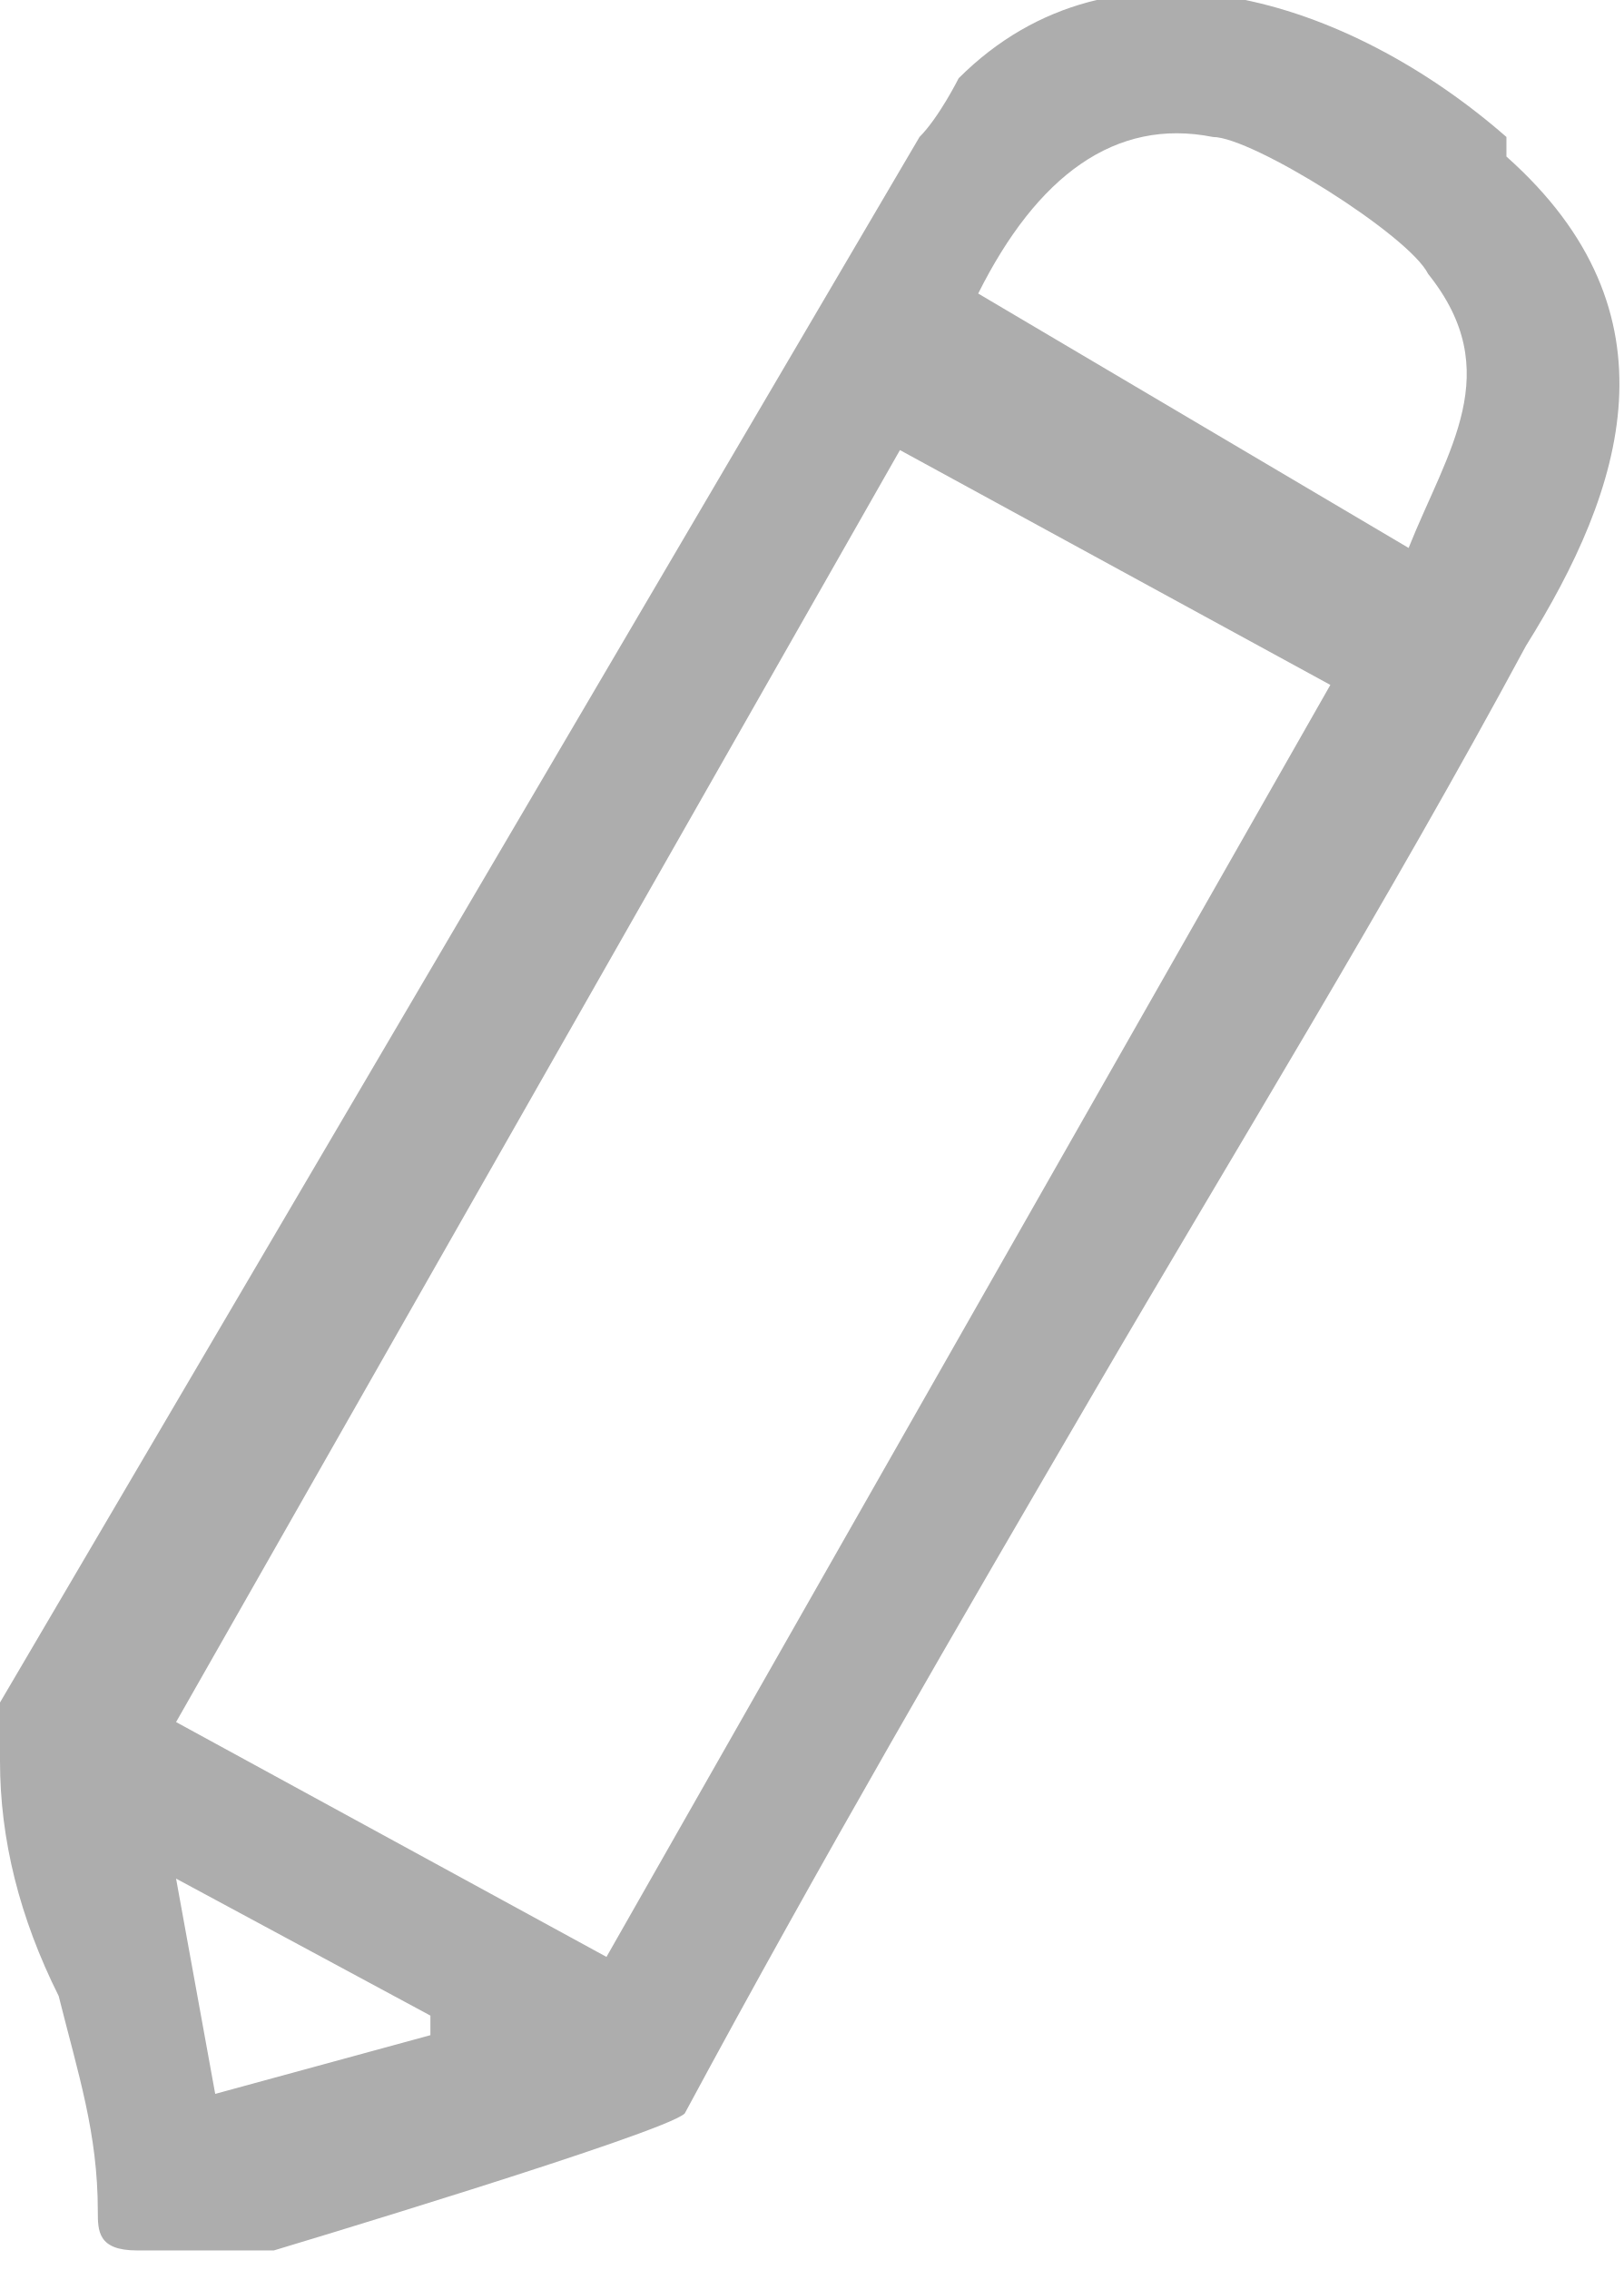
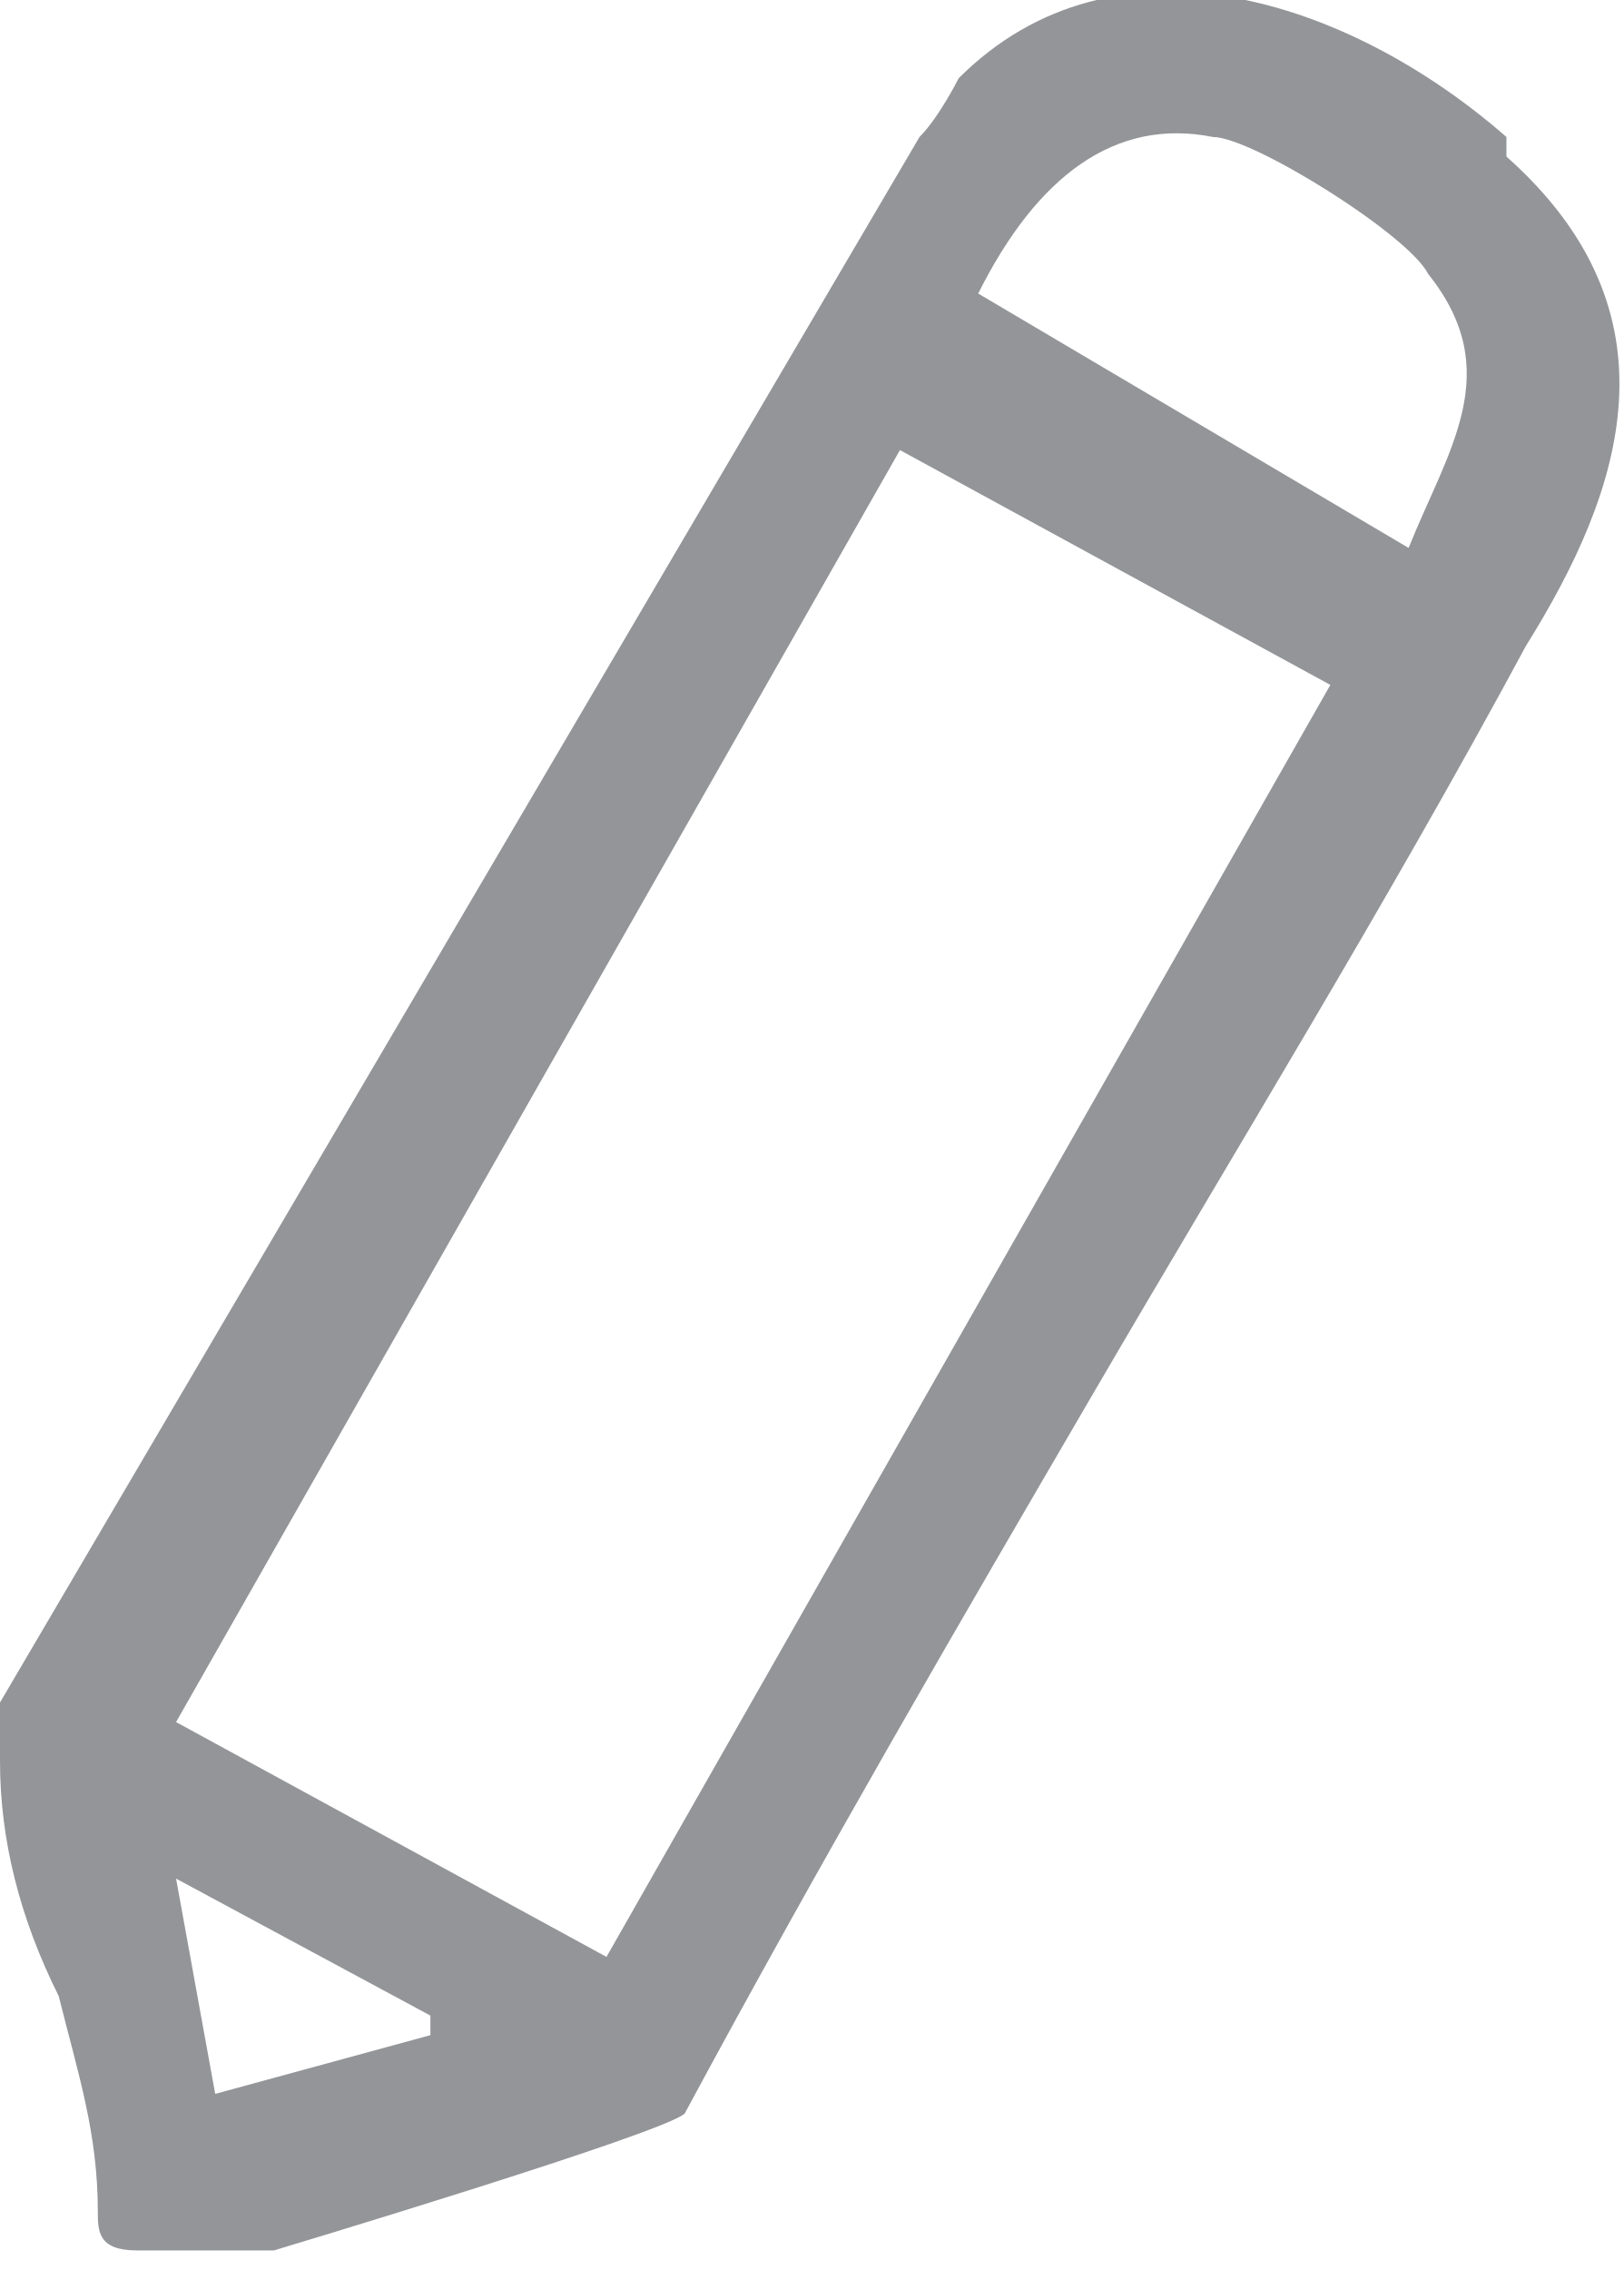
<svg xmlns="http://www.w3.org/2000/svg" id="Layer_2" version="1.1" viewBox="0 0 8.3 11.6">
  <defs>
    <style>
      .st0 {
-         fill: #adadad;
+         fill: #939598;
      }
    </style>
  </defs>
  <path class="st0" d="M7.7.7h0c-.8-.7-2-1.1-2.8-.3,0,0-.1.2-.2.3L0,8.7c0,.1,0,.2,0,.3,0,.4.1.8.3,1.2.1.4.2.7.2,1.1,0,.1,0,.2.2.2,0,0,.1,0,.2,0,.1,0,.2,0,.4,0,0,0,0,0,.1,0,0,0,2-.6,2.1-.7h0c.7-1.3,1.4-2.5,2.1-3.7.7-1.2,1.5-2.5,2.2-3.8.5-.8.8-1.7-.1-2.5ZM2.2,10.4l-1.1.3-.2-1.1,1.3.7ZM7.2,2.8l-2.2-1.3s0,0,0,0c.3-.6.7-.9,1.2-.8.2,0,1,.5,1.1.7.4.5.1.9-.1,1.4ZM6.8,3.5l-3.7,6.5-2.2-1.2,3.7-6.5,2.2,1.2ZM7.6.8h0s0,0,0,0Z" />
</svg>
